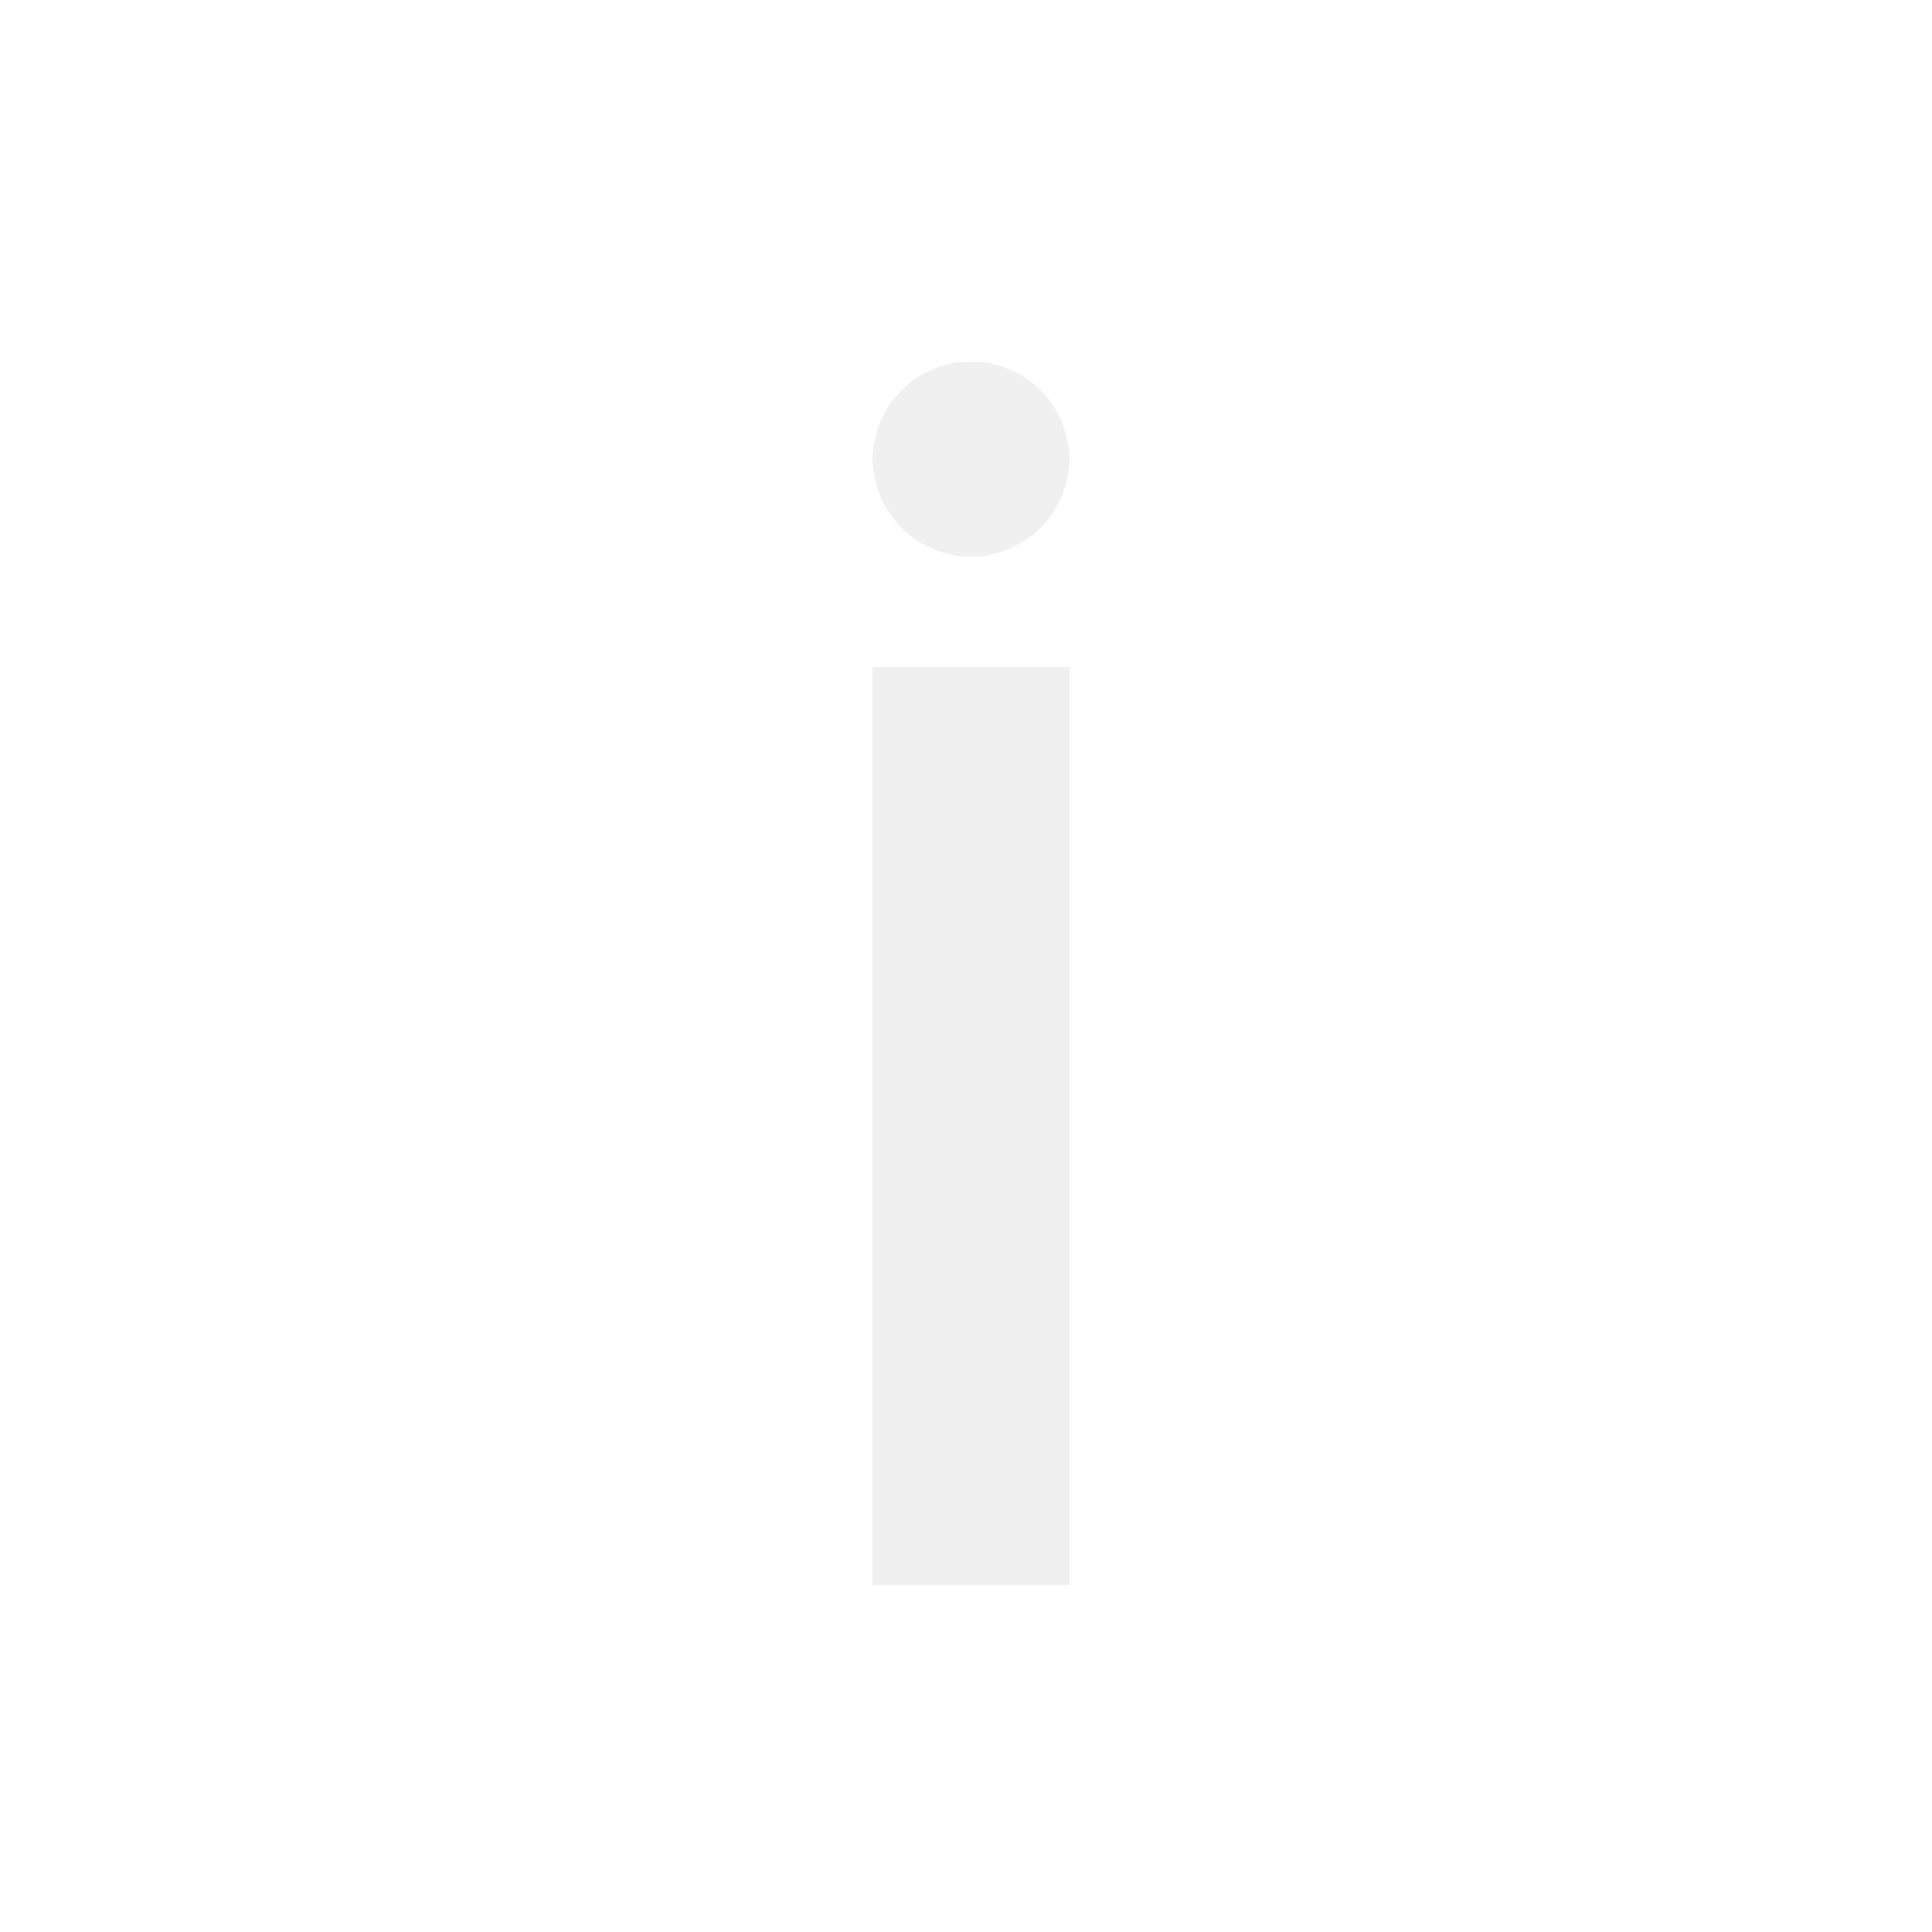
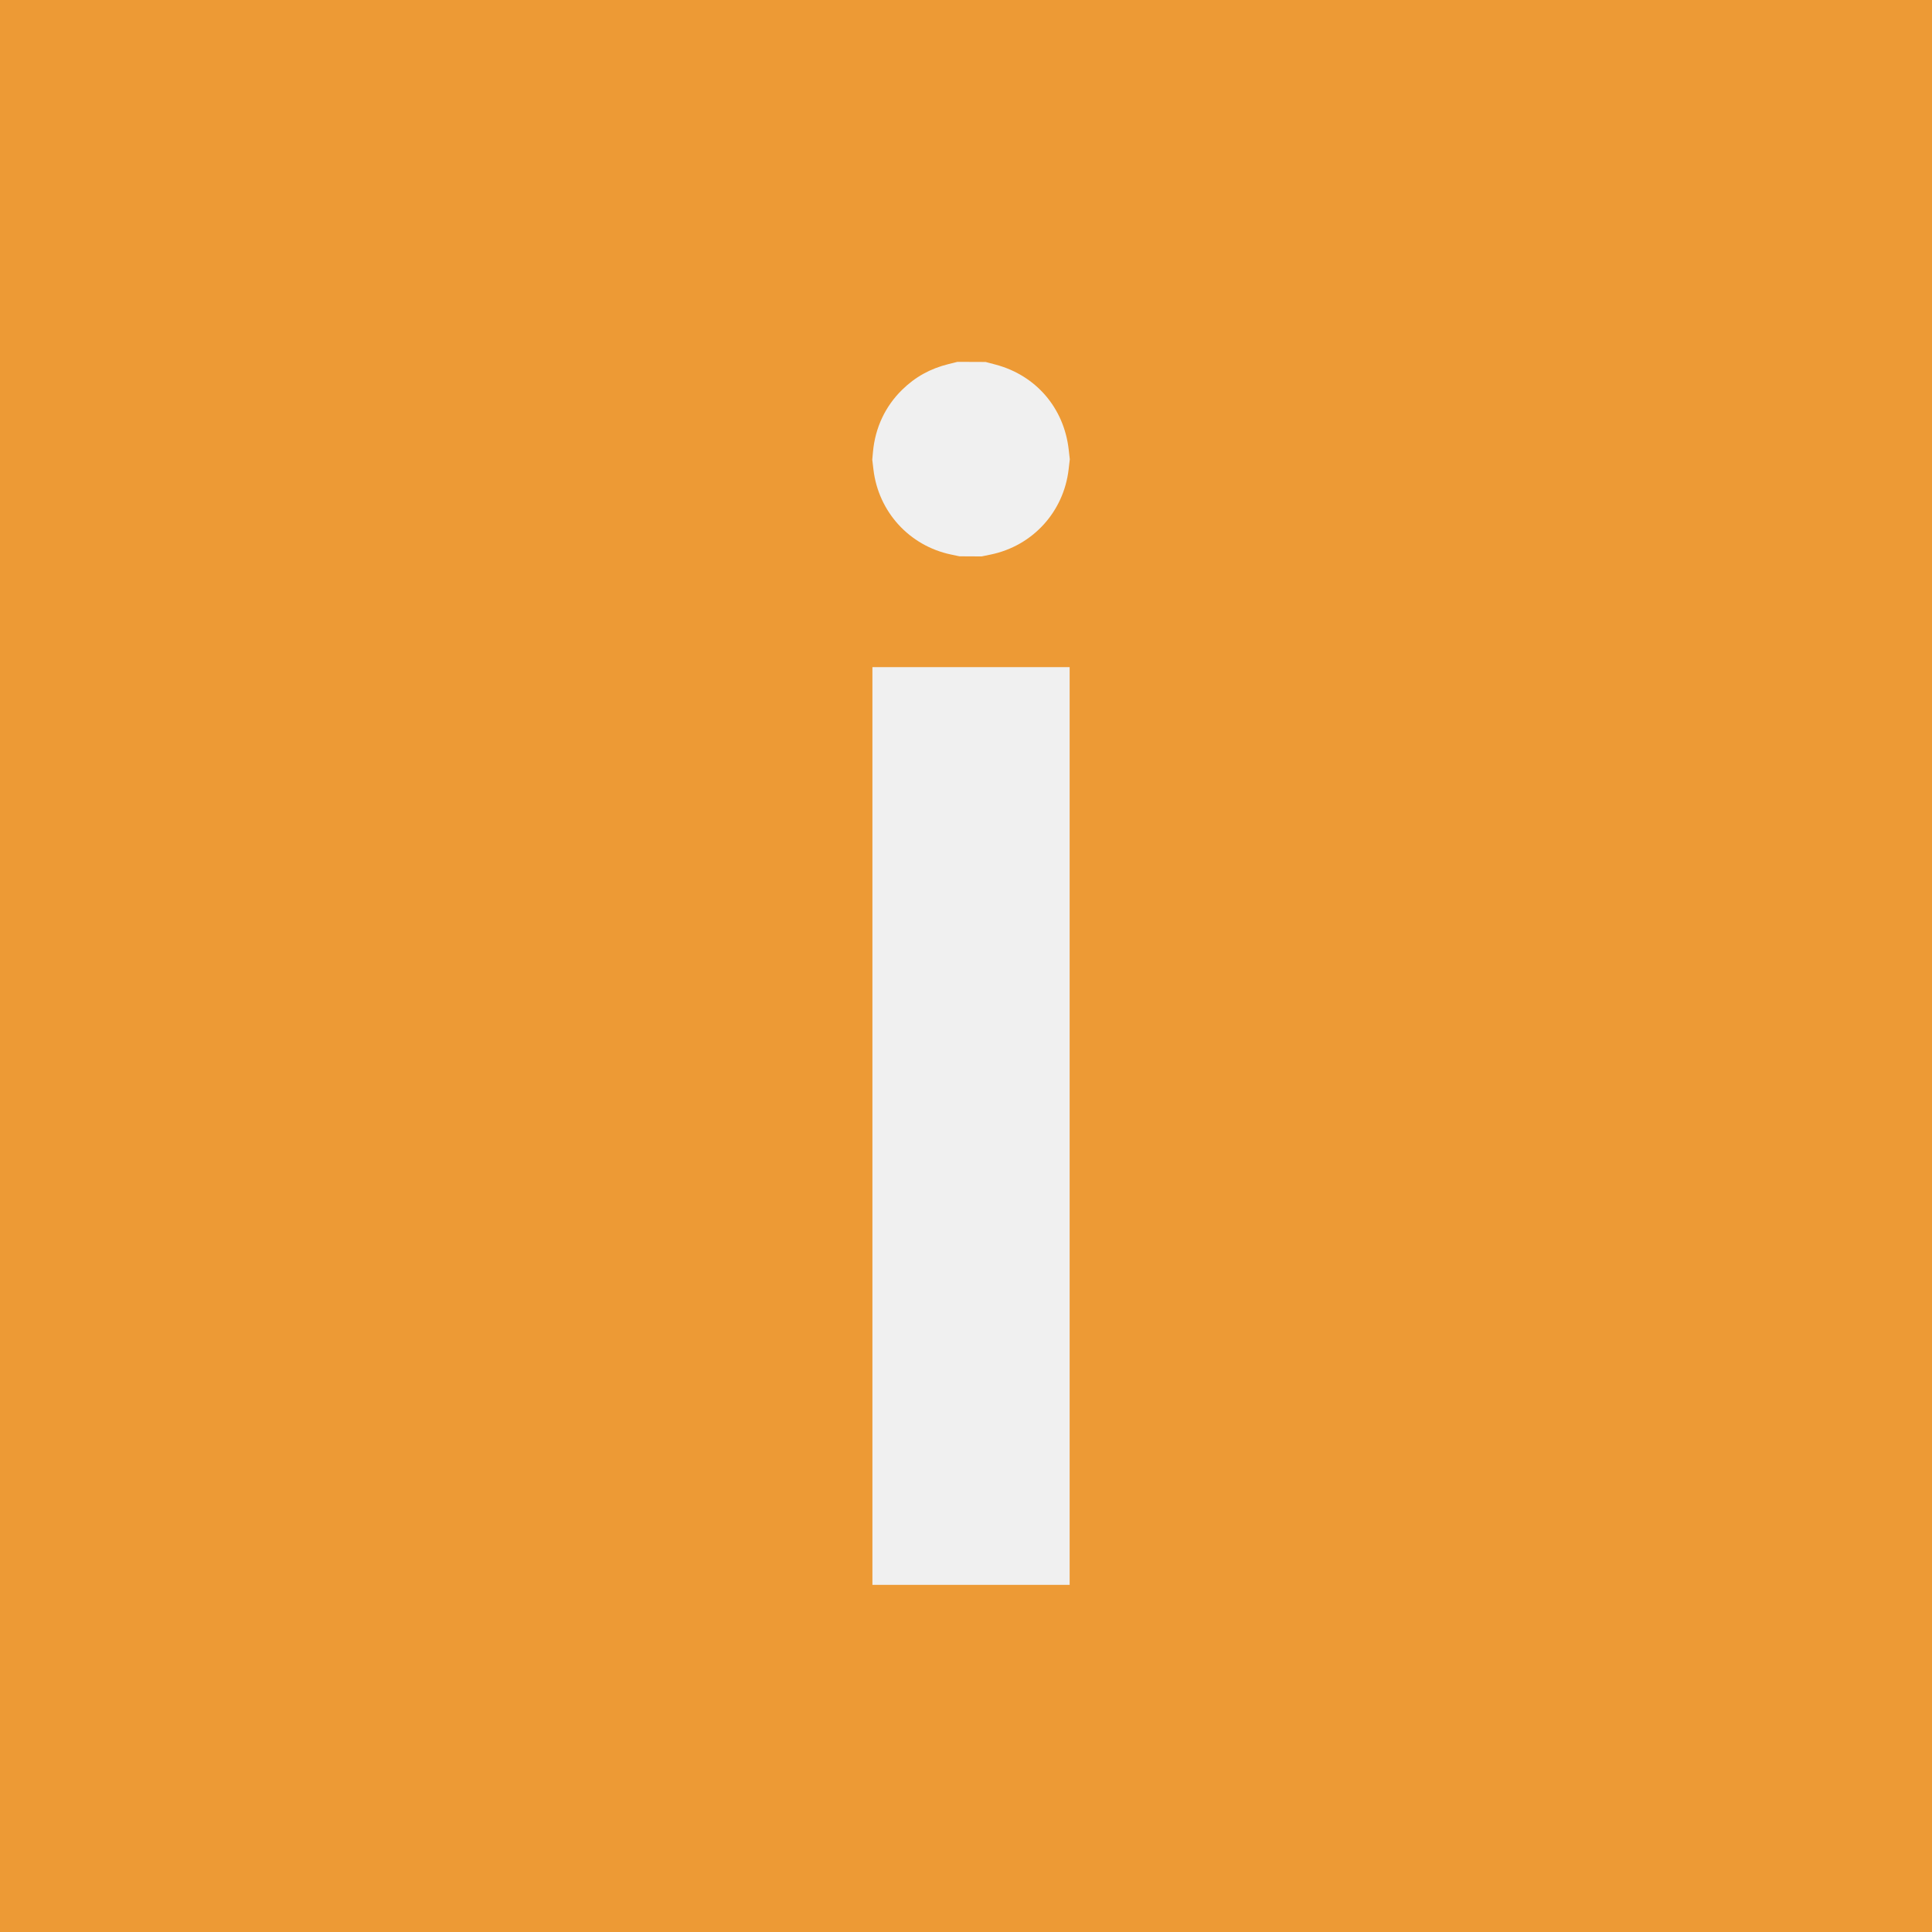
<svg xmlns="http://www.w3.org/2000/svg" width="1920" height="1920" viewBox="0 0 508 508" version="1.1" id="svg7708" xml:space="preserve">
  <defs id="defs7705" />
  <g id="layer1">
-     <path style="fill:#ffffff;stroke-width:0.265" d="M -7.4999999e-6,254 V -4.5e-6 H 254 508 V 254 508 H 254 -7.4999999e-6 Z M 281.252,296.069 v -120.65 h -25.929 -25.929 v 120.65 120.65 h 25.929 25.929 z M 260.488,145.815 c 11.026,-2.276 19.197,-11.207 20.499,-22.406 l 0.307,-2.641 -0.282,-2.506 C 279.777,107.27 272.396,98.68 261.771,95.867 l -2.612,-0.691 -3.704,-0.015 -3.704,-0.015 -2.322,0.577 c -4.84,1.204 -8.764,3.377 -12.228,6.772 -4.448,4.359 -7.086,9.986 -7.664,16.345 l -0.184,2.028 0.31,2.602 c 1.328,11.127 9.442,20.023 20.368,22.331 l 2.249,0.475 2.91,0.015 2.91,0.015 2.387,-0.493 z" id="path8335" />
+     <path style="fill:#ed9a35;stroke-width:0.265;fill-opacity:1" d="M -7.4999999e-6,254 V -4.5e-6 H 254 508 V 254 508 H 254 -7.4999999e-6 Z M 281.252,296.069 v -120.65 h -25.929 -25.929 v 120.65 120.65 h 25.929 25.929 z M 260.488,145.815 c 11.026,-2.276 19.197,-11.207 20.499,-22.406 l 0.307,-2.641 -0.282,-2.506 C 279.777,107.27 272.396,98.68 261.771,95.867 l -2.612,-0.691 -3.704,-0.015 -3.704,-0.015 -2.322,0.577 c -4.84,1.204 -8.764,3.377 -12.228,6.772 -4.448,4.359 -7.086,9.986 -7.664,16.345 l -0.184,2.028 0.31,2.602 c 1.328,11.127 9.442,20.023 20.368,22.331 l 2.249,0.475 2.91,0.015 2.91,0.015 2.387,-0.493 z" id="path8335" />
  </g>
</svg>
